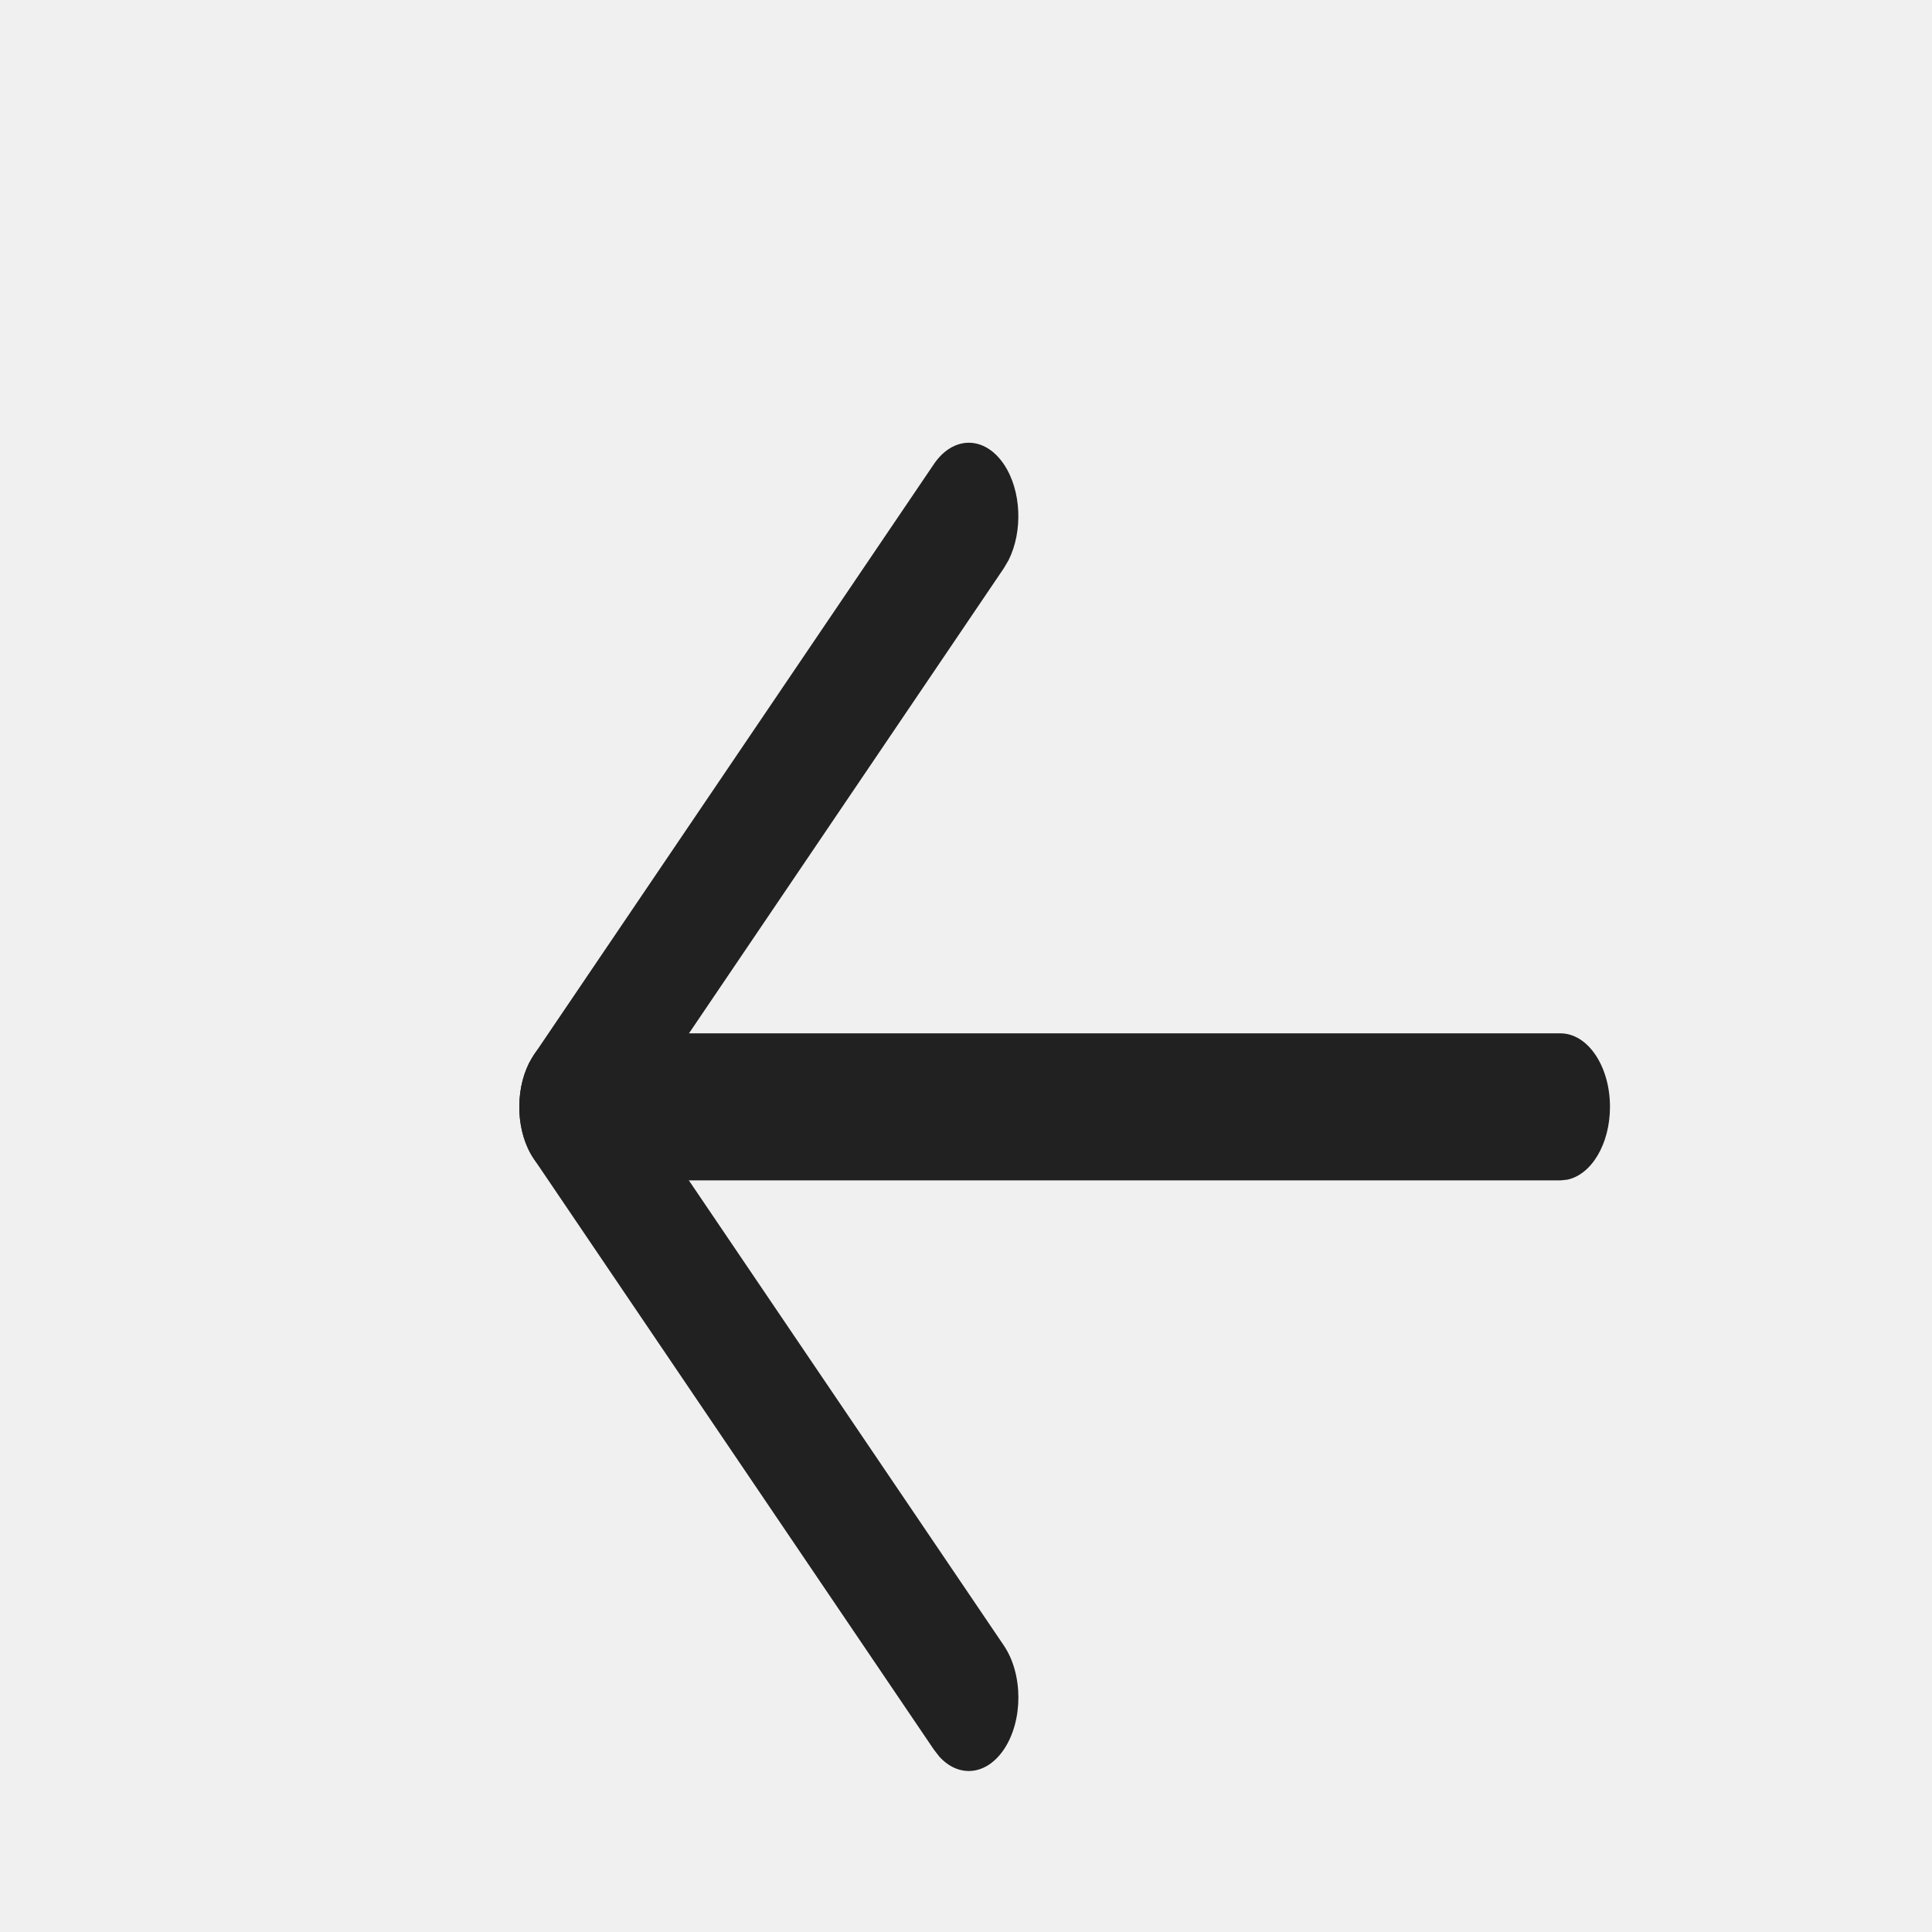
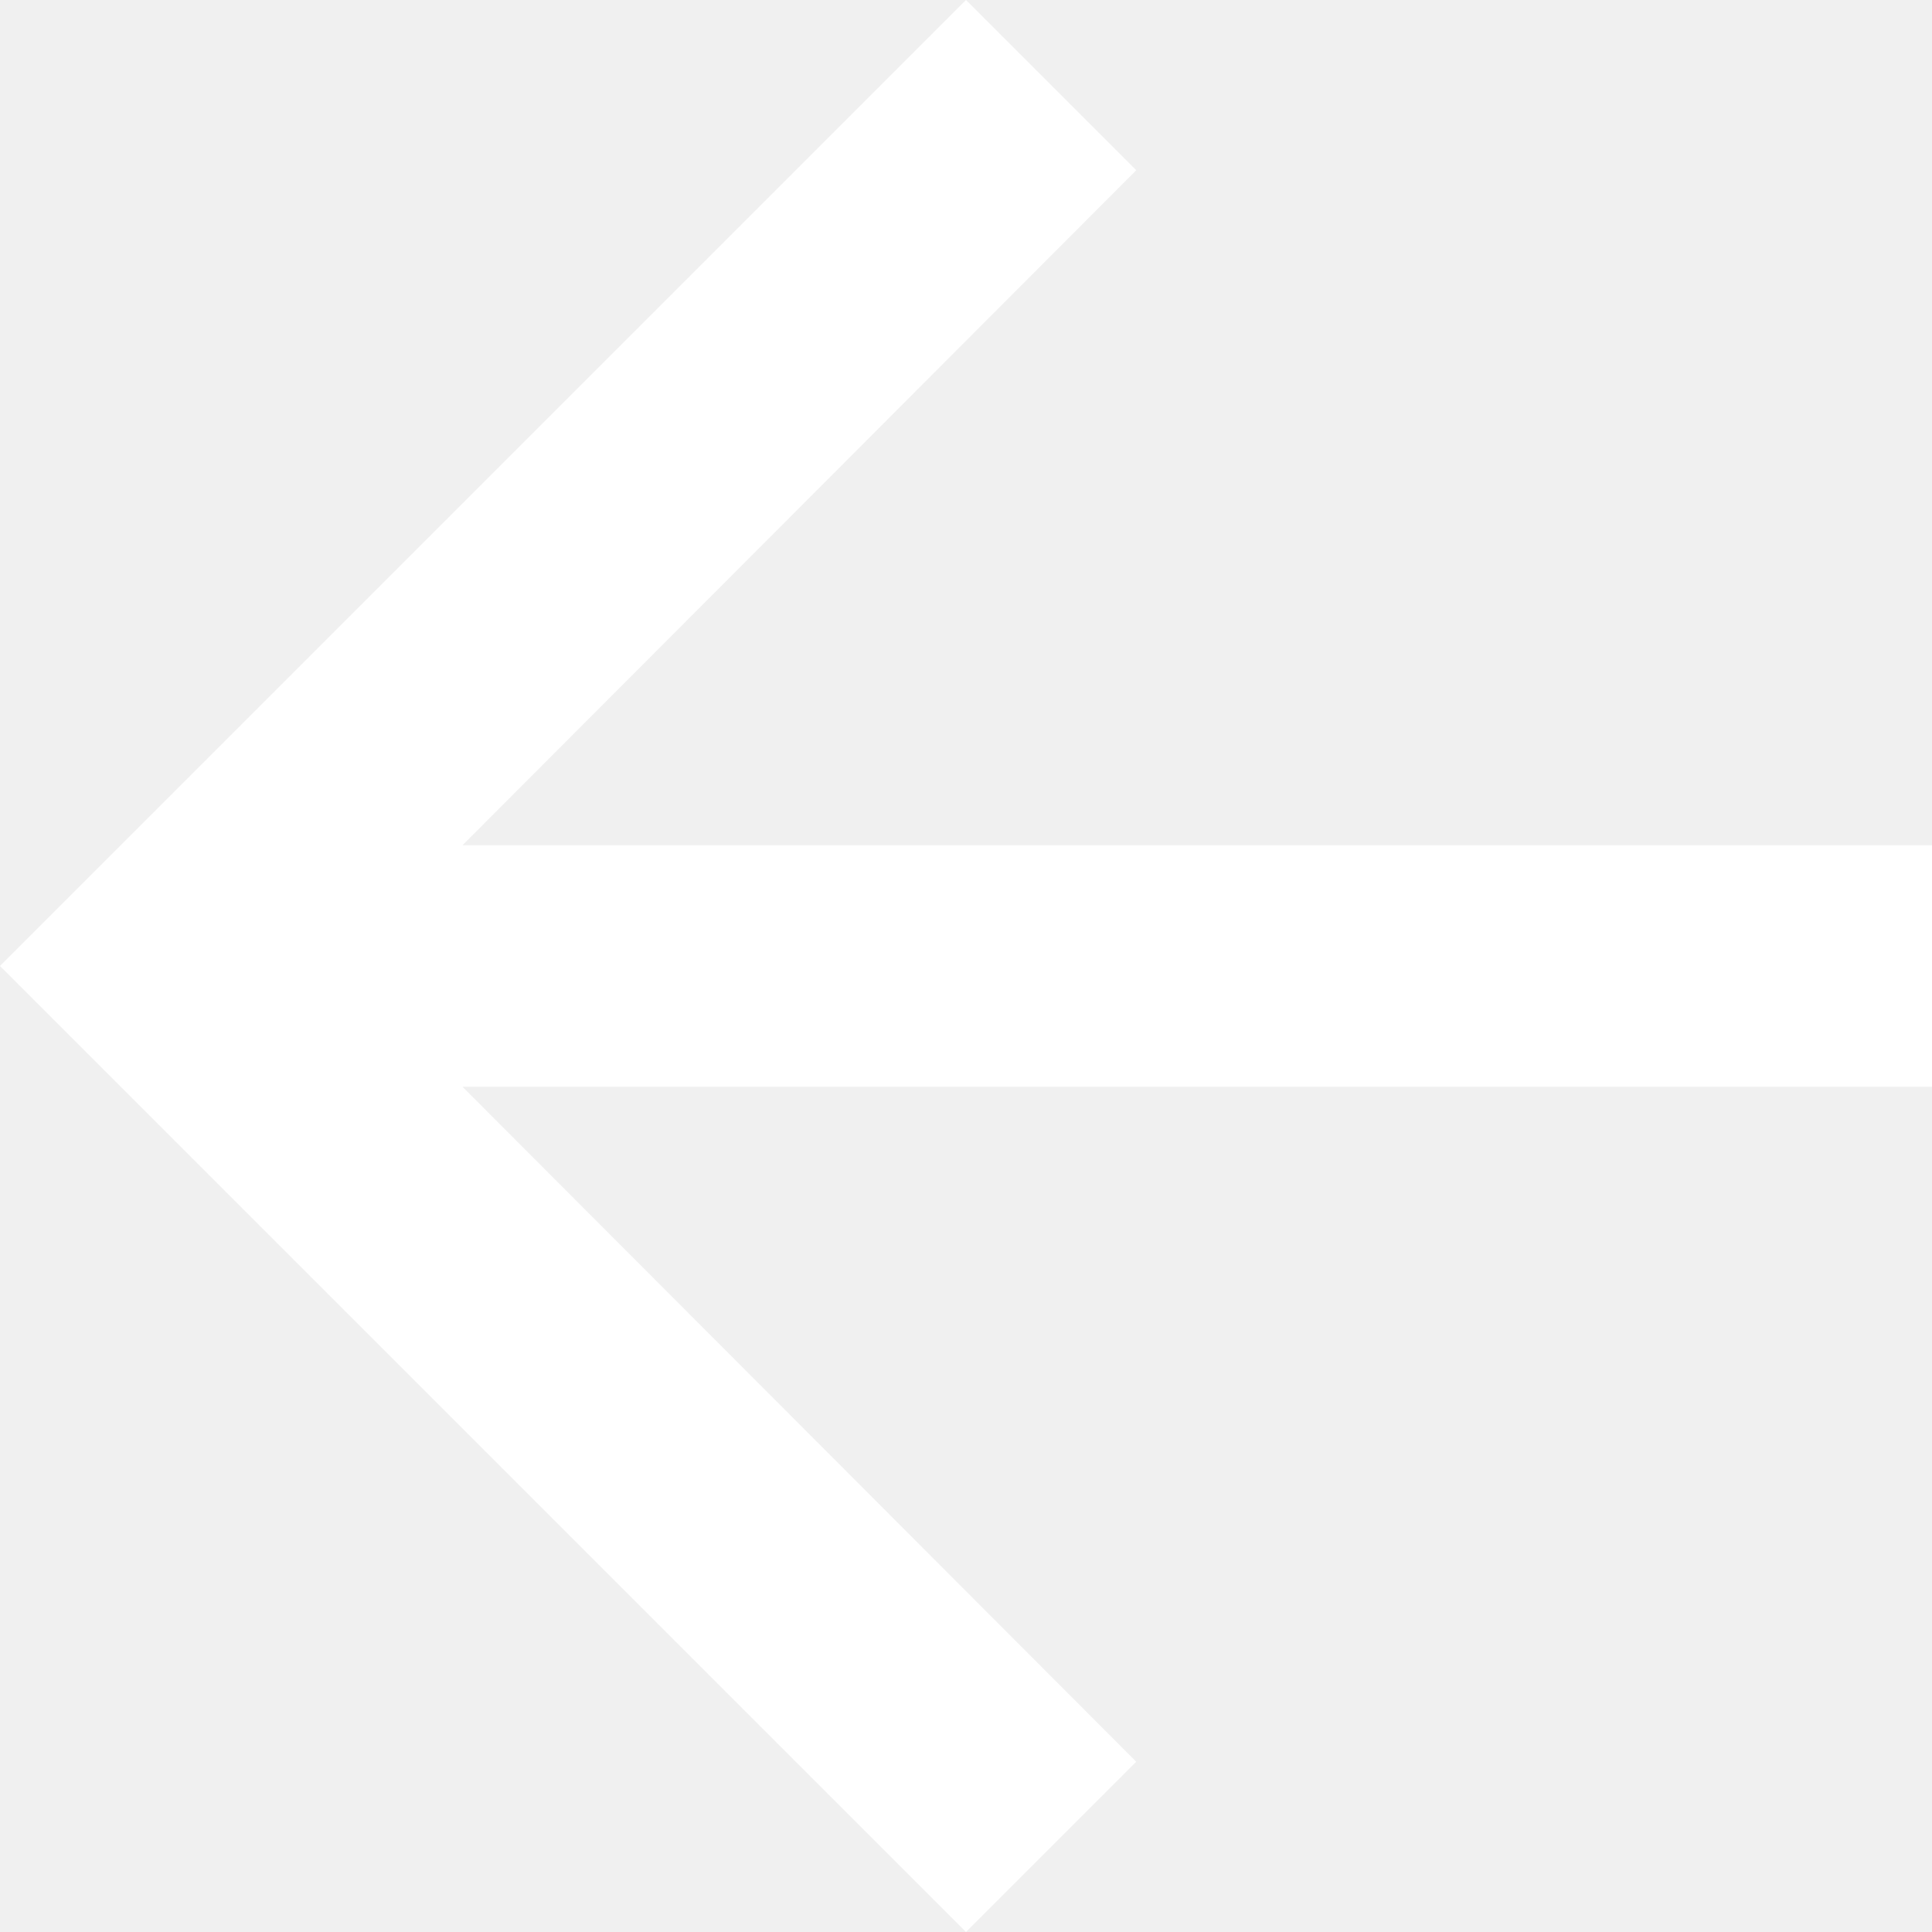
- <svg xmlns="http://www.w3.org/2000/svg" width="28" height="28" viewBox="0 0 28 28" fill="none">
-   <path d="M23.333 16.041C23.333 16.581 23.063 17.026 22.712 17.097L22.615 17.107L8.245 17.107C7.848 17.107 7.526 16.63 7.526 16.041C7.526 15.502 7.797 15.056 8.147 14.985L8.245 14.976L22.615 14.976C23.012 14.976 23.333 15.453 23.333 16.041Z" fill="#212121" />
-   <path d="M14.547 23.846C14.829 24.261 14.83 24.936 14.55 25.353C14.295 25.732 13.896 25.768 13.614 25.459L13.534 25.356L7.738 16.797C7.481 16.419 7.458 15.825 7.668 15.407L7.738 15.287L13.534 6.727C13.815 6.312 14.27 6.313 14.55 6.73C14.804 7.109 14.826 7.701 14.617 8.118L14.547 8.237L9.263 16.043L14.547 23.846Z" fill="#212121" />
+ <svg xmlns="http://www.w3.org/2000/svg" width="16" height="16" viewBox="0 0 16 16" fill="none">
+   <path d="M8 16L9.41 14.59L3.83 9L16 9L16 7L3.83 7L9.41 1.41L8 -6.99382e-07L6.99382e-07 8L8 16Z" fill="white" />
</svg>
